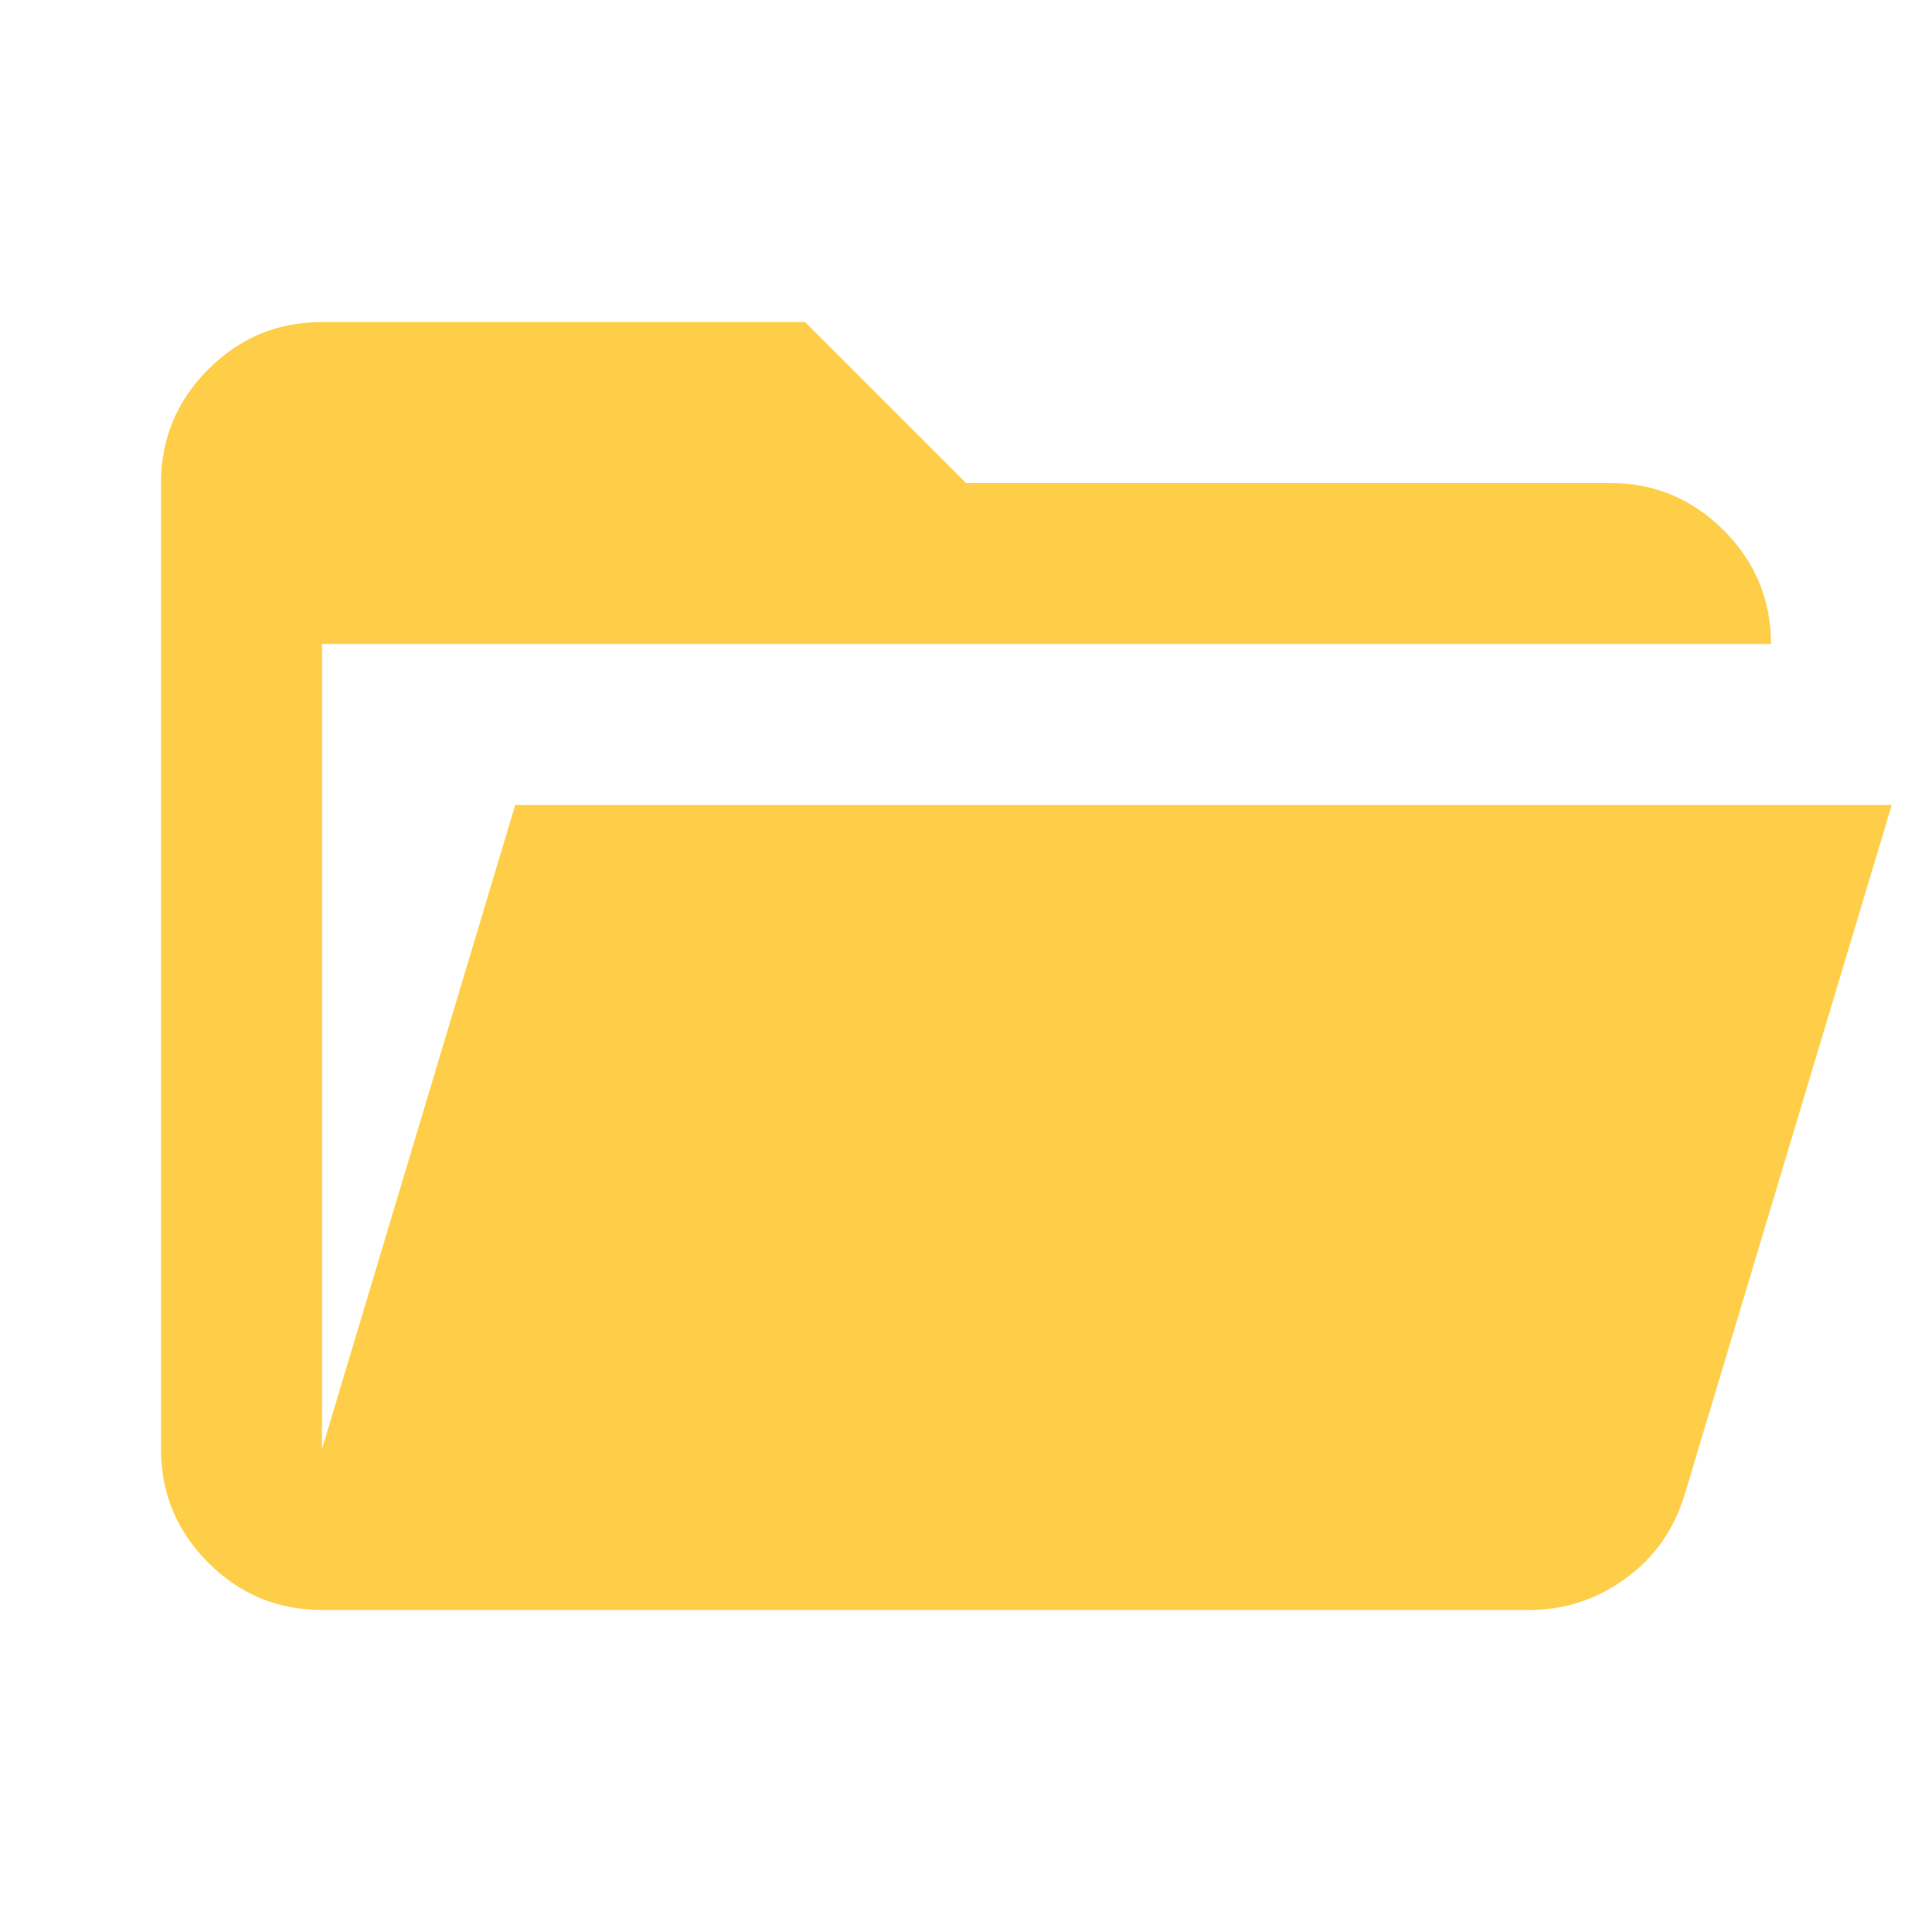
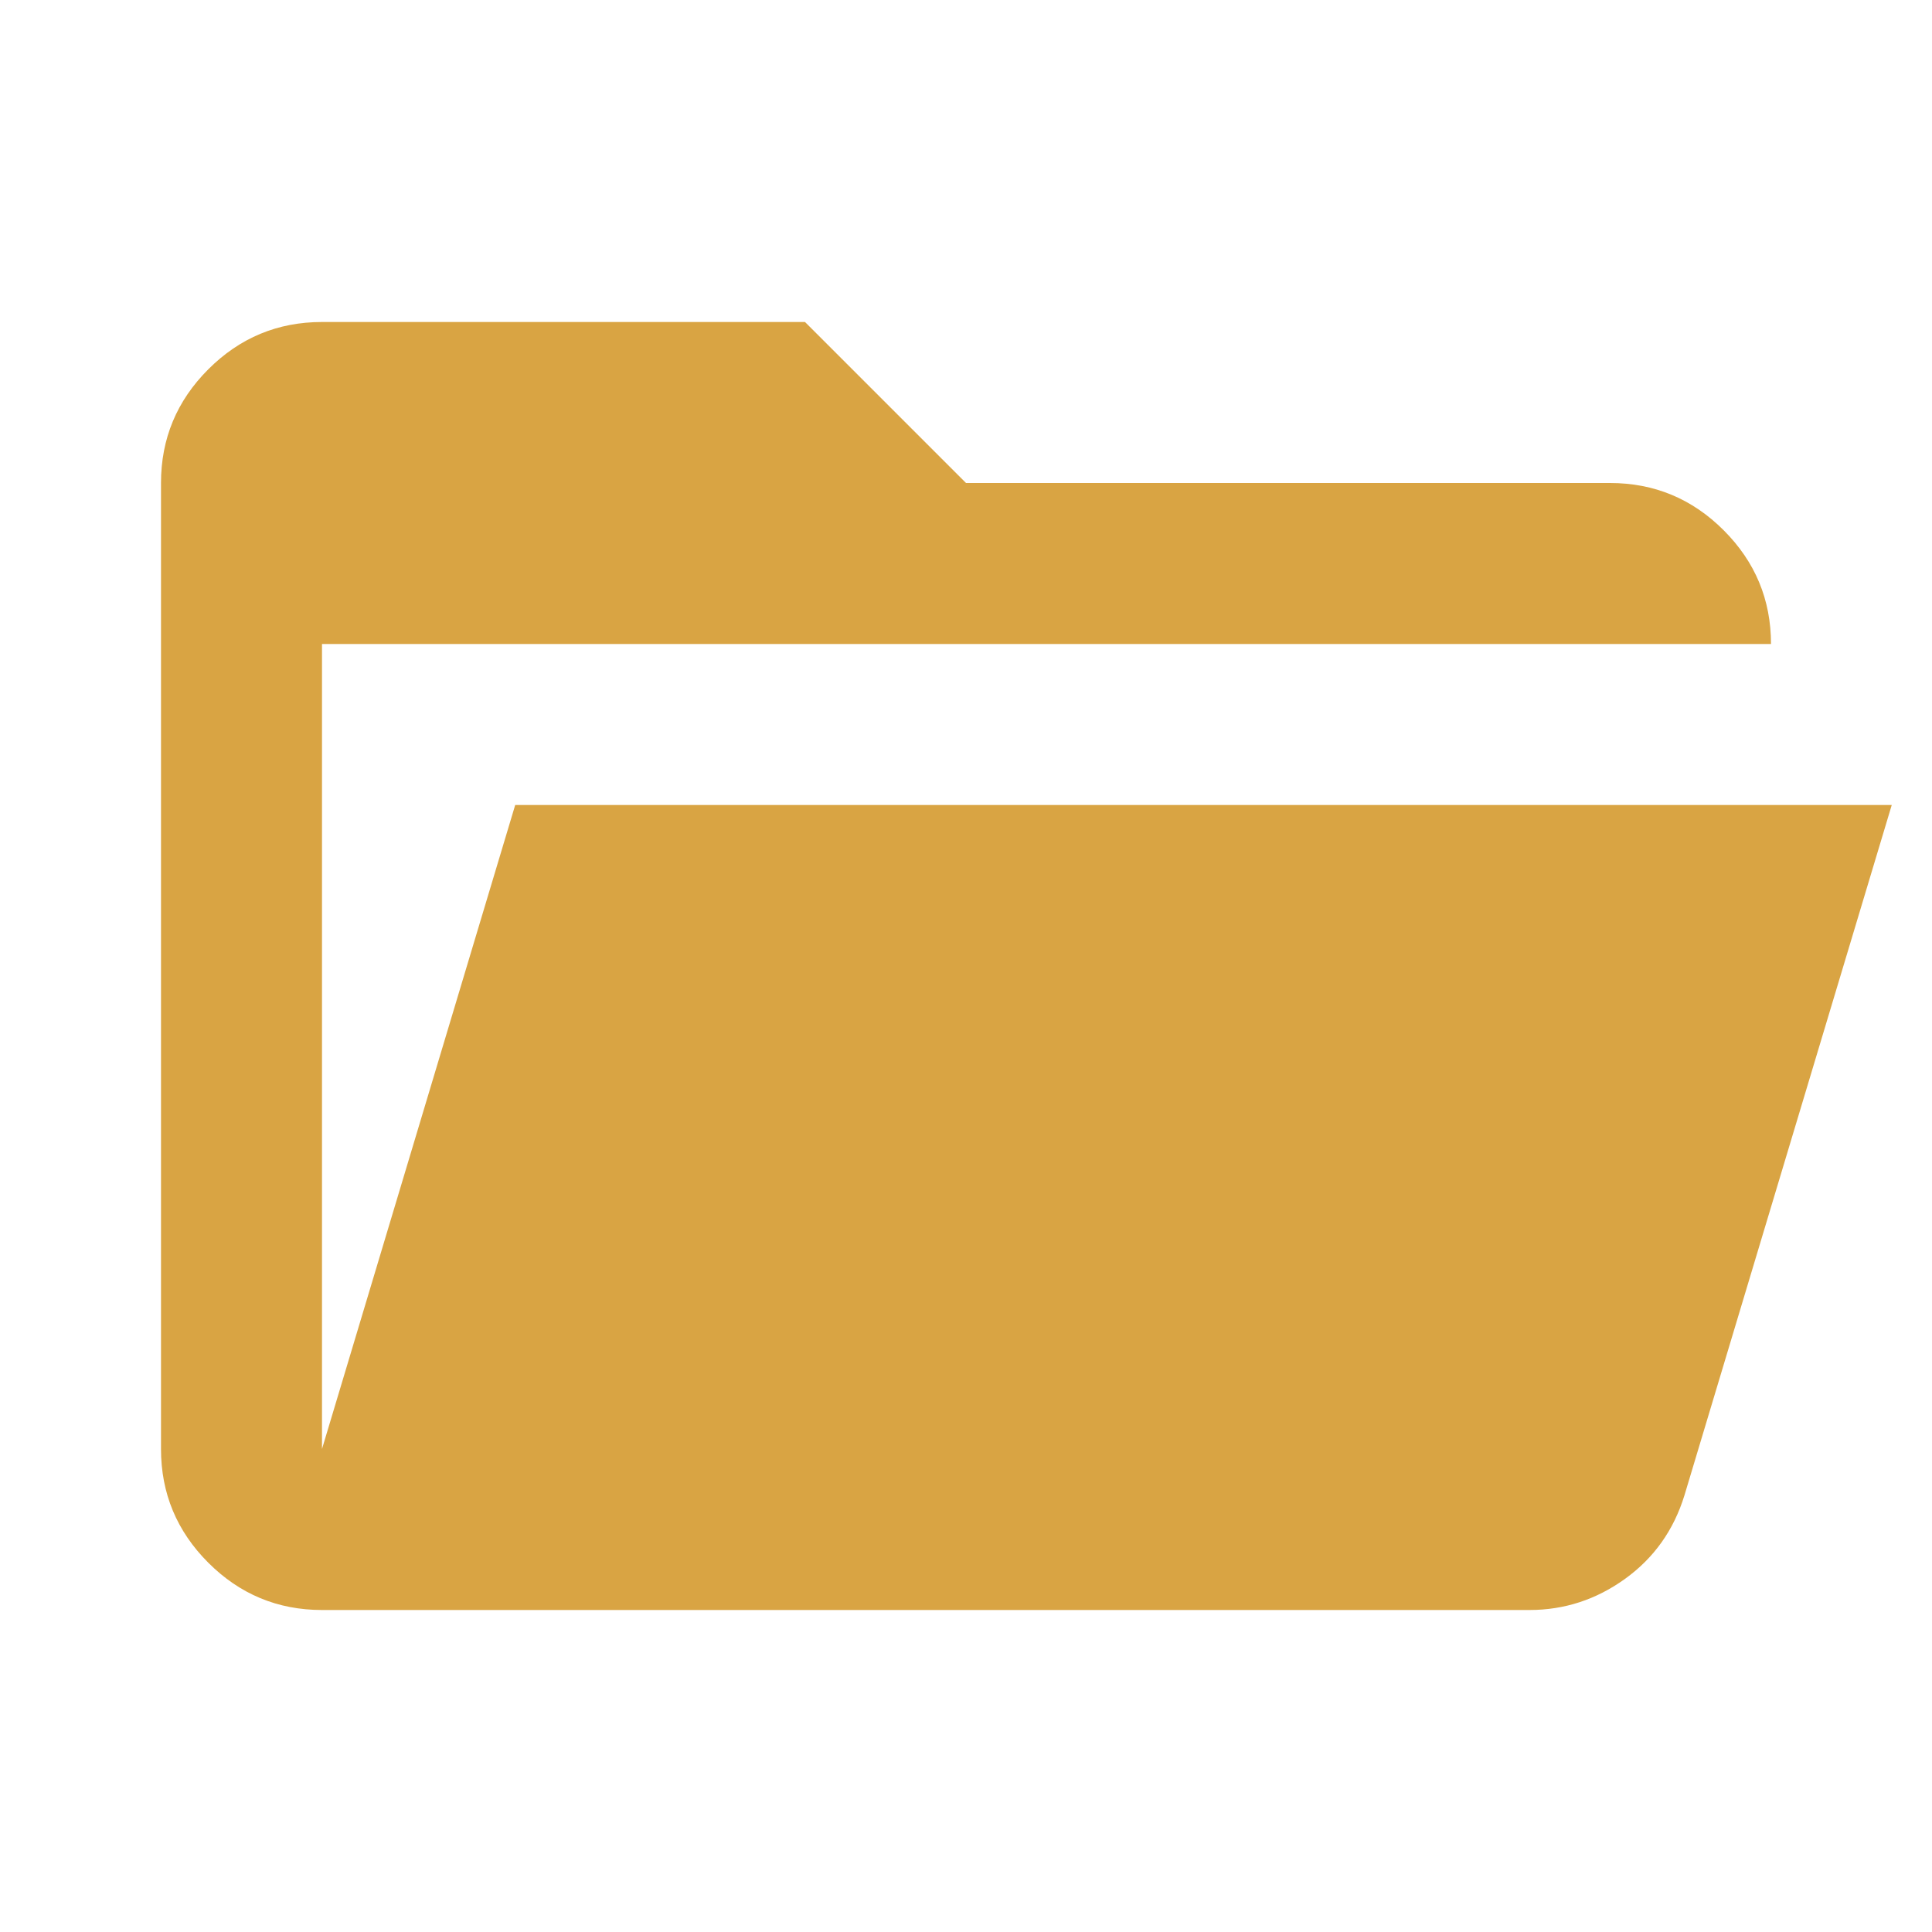
<svg xmlns="http://www.w3.org/2000/svg" height="24px" viewBox="0 -960 960 960" width="24px" fill="#e8eaed" version="1.1" id="svg1">
  <defs id="defs1" />
-   <path d="M160-160q-33 0-56.5-23.5T80-240v-480q0-33 23.5-56.5T160-800h240l80 80h320q33 0 56.5 23.5T880-640H160v400l96-320h684L837-217q-8 26-29.5 41.5T760-160H160Z" id="path1" style="fill:#ffce49;fill-opacity:1" />
+   <path d="M160-160q-33 0-56.5-23.5T80-240v-480q0-33 23.5-56.5T160-800h240l80 80h320q33 0 56.5 23.5T880-640H160v400l96-320h684L837-217q-8 26-29.5 41.5T760-160H160Z" id="path1" style="fill:#D9A443;fill-opacity:1" />
</svg>
